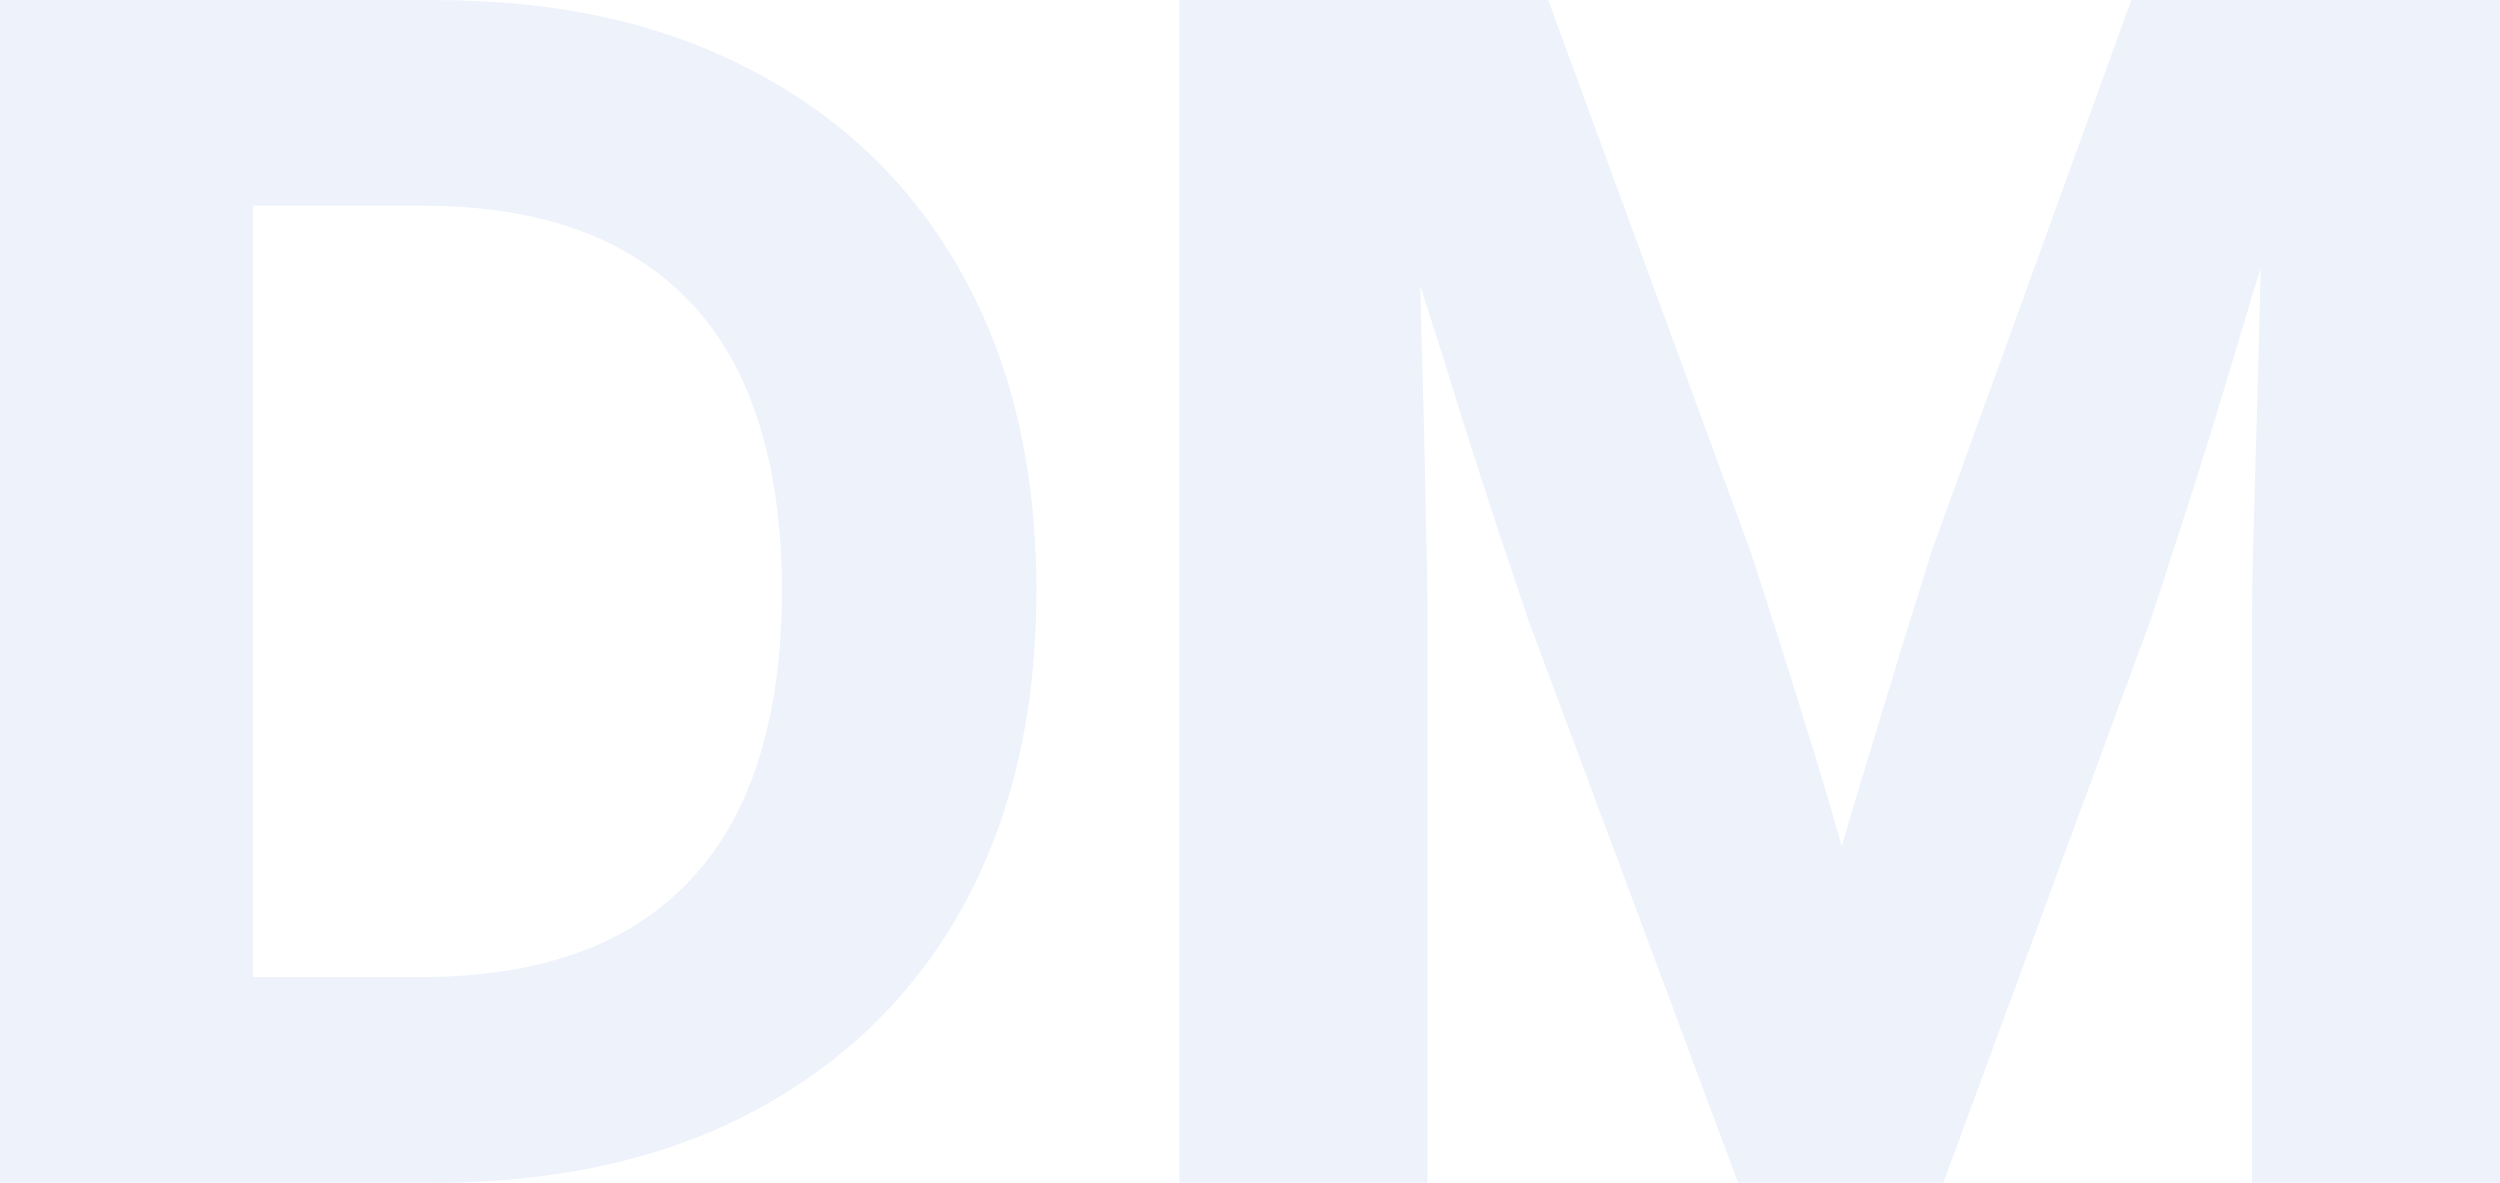
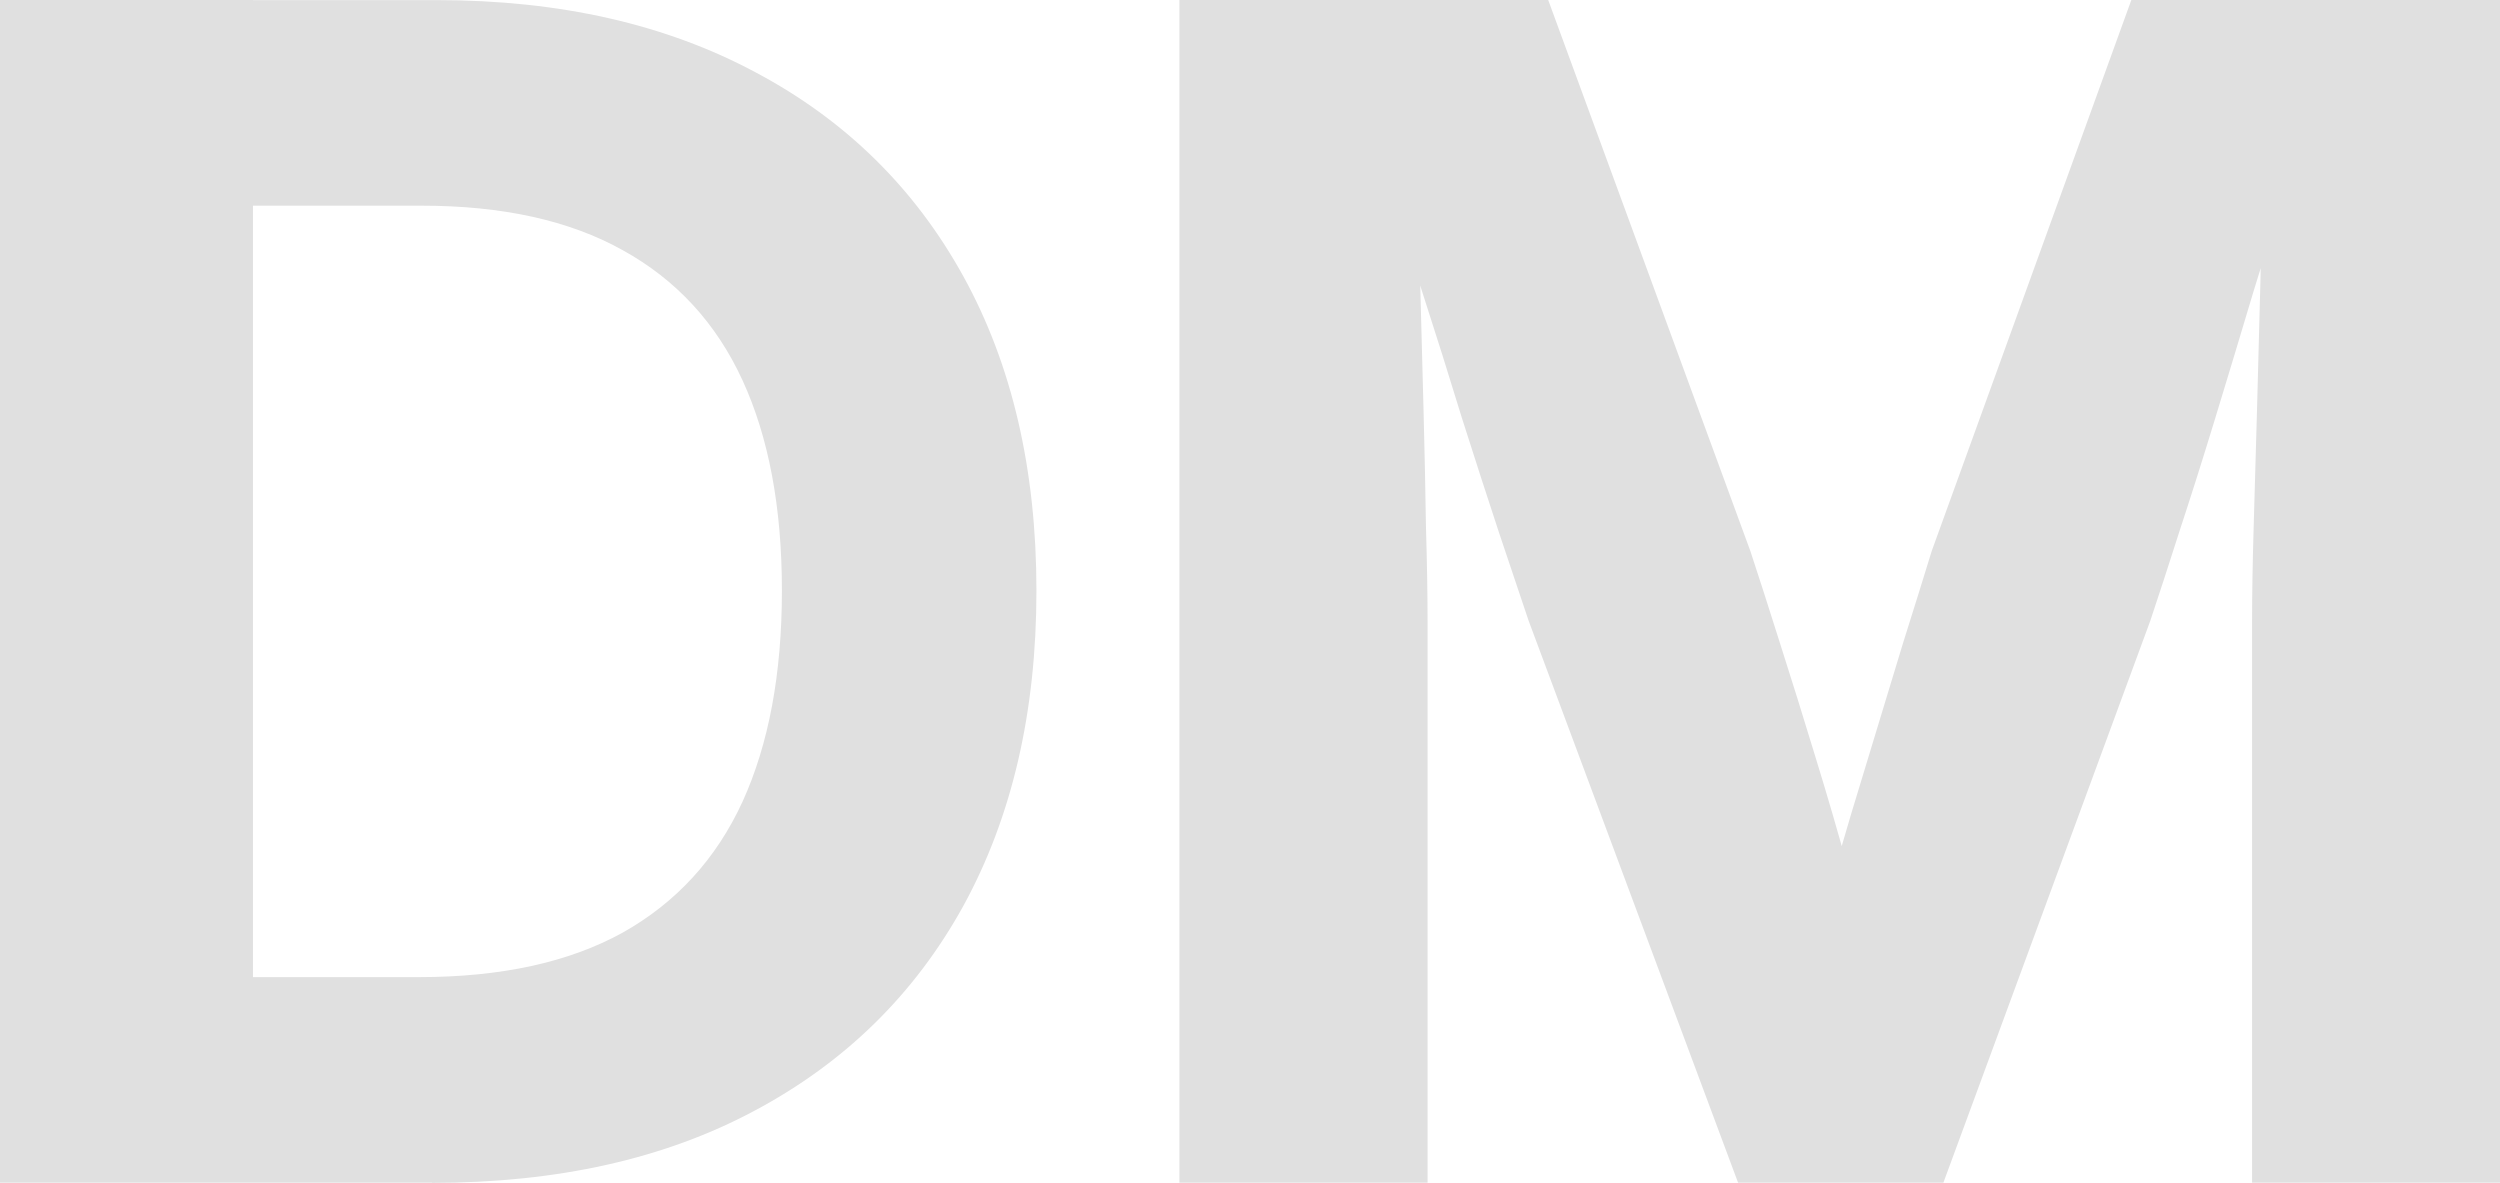
<svg xmlns="http://www.w3.org/2000/svg" width="25.168mm" height="11.906mm" viewBox="0 0 25.168 11.906" version="1.1" id="svg5">
  <defs id="defs2" />
-   <g id="layer1" transform="translate(-103.2537,-51.77566)" style="fill:#edf2fb;fill-opacity:1">
-     <g transform="scale(1.009058,0.9910235)" id="text578" style="font-weight:bold;font-size:25.63px;font-family:Inter;-inkscape-font-specification:'Inter Bold';stroke-width:0.267;fill:#edf2fb;fill-opacity:1" />
-     <g aria-label="DM" transform="scale(1.017212,0.9830792)" id="text674" style="font-weight:bold;font-size:16.647px;font-family:Inter;-inkscape-font-specification:'Inter Bold';stroke-width:0.26;fill:#edf2fb;fill-opacity:1">
-       <path d="m 105.782,64.778 h -3.129 V 62.673 h 2.999 q 1.219,0 2.016,-0.455 0.797,-0.463 1.187,-1.341 0.39,-0.886 0.39,-2.162 0,-1.276 -0.39,-2.154 -0.39,-0.878 -1.187,-1.333 -0.788,-0.455 -1.991,-0.455 h -3.081 v -2.105 h 3.235 q 1.821,0 3.154,0.74 1.333,0.732 2.056,2.089 0.723,1.357 0.723,3.219 0,1.861 -0.723,3.227 -0.723,1.357 -2.065,2.097 -1.333,0.74 -3.194,0.74 z m -1.772,-12.111 v 12.111 h -2.504 V 52.667 Z" id="path676" style="fill:#edf2fb;fill-opacity:1" />
-       <path d="M 113.179,64.778 V 52.667 h 3.65 l 2,5.641 q 0.122,0.382 0.293,0.943 0.171,0.553 0.35,1.162 0.179,0.601 0.325,1.154 0.154,0.553 0.252,0.918 h -0.626 q 0.098,-0.366 0.244,-0.918 0.154,-0.553 0.333,-1.154 0.179,-0.61 0.341,-1.162 0.171,-0.561 0.284,-0.943 l 1.975,-5.641 h 3.65 v 12.111 h -2.455 v -5.755 q 0,-0.406 0.016,-0.967 0.016,-0.561 0.033,-1.195 0.016,-0.642 0.033,-1.292 0.016,-0.658 0.024,-1.244 h 0.301 q -0.187,0.642 -0.39,1.317 -0.195,0.675 -0.382,1.309 -0.187,0.634 -0.358,1.17 -0.163,0.528 -0.284,0.902 l -2.048,5.755 h -2.032 l -2.073,-5.755 q -0.122,-0.374 -0.293,-0.902 -0.171,-0.536 -0.366,-1.17 -0.187,-0.634 -0.398,-1.309 -0.203,-0.675 -0.398,-1.317 h 0.358 q 0.008,0.585 0.024,1.244 0.016,0.65 0.033,1.292 0.016,0.634 0.024,1.195 0.016,0.561 0.016,0.967 v 5.755 z" id="path678" style="fill:#edf2fb;fill-opacity:1" />
+   <g id="layer1" transform="translate(-103.2537,-51.77566)" style="fill:#e0e0e0;fill-opacity:1">
+     <g transform="scale(1.009058,0.9910235)" id="text578" style="font-weight:bold;font-size:25.63px;font-family:Inter;-inkscape-font-specification:'Inter Bold';stroke-width:0.267;fill:#e0e0e0;fill-opacity:1" />
+     <g aria-label="DM" transform="scale(1.017212,0.9830792)" id="text674" style="font-weight:bold;font-size:16.647px;font-family:Inter;-inkscape-font-specification:'Inter Bold';stroke-width:0.26;fill:#e0e0e0;fill-opacity:1">
+       <path d="m 105.782,64.778 h -3.129 V 62.673 h 2.999 q 1.219,0 2.016,-0.455 0.797,-0.463 1.187,-1.341 0.39,-0.886 0.39,-2.162 0,-1.276 -0.39,-2.154 -0.39,-0.878 -1.187,-1.333 -0.788,-0.455 -1.991,-0.455 h -3.081 v -2.105 h 3.235 q 1.821,0 3.154,0.74 1.333,0.732 2.056,2.089 0.723,1.357 0.723,3.219 0,1.861 -0.723,3.227 -0.723,1.357 -2.065,2.097 -1.333,0.74 -3.194,0.74 z m -1.772,-12.111 v 12.111 h -2.504 V 52.667 Z" id="path676" style="fill:#e0e0e0;fill-opacity:1" />
+       <path d="M 113.179,64.778 V 52.667 h 3.65 l 2,5.641 q 0.122,0.382 0.293,0.943 0.171,0.553 0.35,1.162 0.179,0.601 0.325,1.154 0.154,0.553 0.252,0.918 h -0.626 q 0.098,-0.366 0.244,-0.918 0.154,-0.553 0.333,-1.154 0.179,-0.61 0.341,-1.162 0.171,-0.561 0.284,-0.943 l 1.975,-5.641 h 3.65 v 12.111 h -2.455 v -5.755 q 0,-0.406 0.016,-0.967 0.016,-0.561 0.033,-1.195 0.016,-0.642 0.033,-1.292 0.016,-0.658 0.024,-1.244 h 0.301 q -0.187,0.642 -0.39,1.317 -0.195,0.675 -0.382,1.309 -0.187,0.634 -0.358,1.17 -0.163,0.528 -0.284,0.902 l -2.048,5.755 h -2.032 l -2.073,-5.755 q -0.122,-0.374 -0.293,-0.902 -0.171,-0.536 -0.366,-1.17 -0.187,-0.634 -0.398,-1.309 -0.203,-0.675 -0.398,-1.317 h 0.358 q 0.008,0.585 0.024,1.244 0.016,0.65 0.033,1.292 0.016,0.634 0.024,1.195 0.016,0.561 0.016,0.967 v 5.755 z" id="path678" style="fill:#e0e0e0;fill-opacity:1" />
    </g>
  </g>
</svg>
